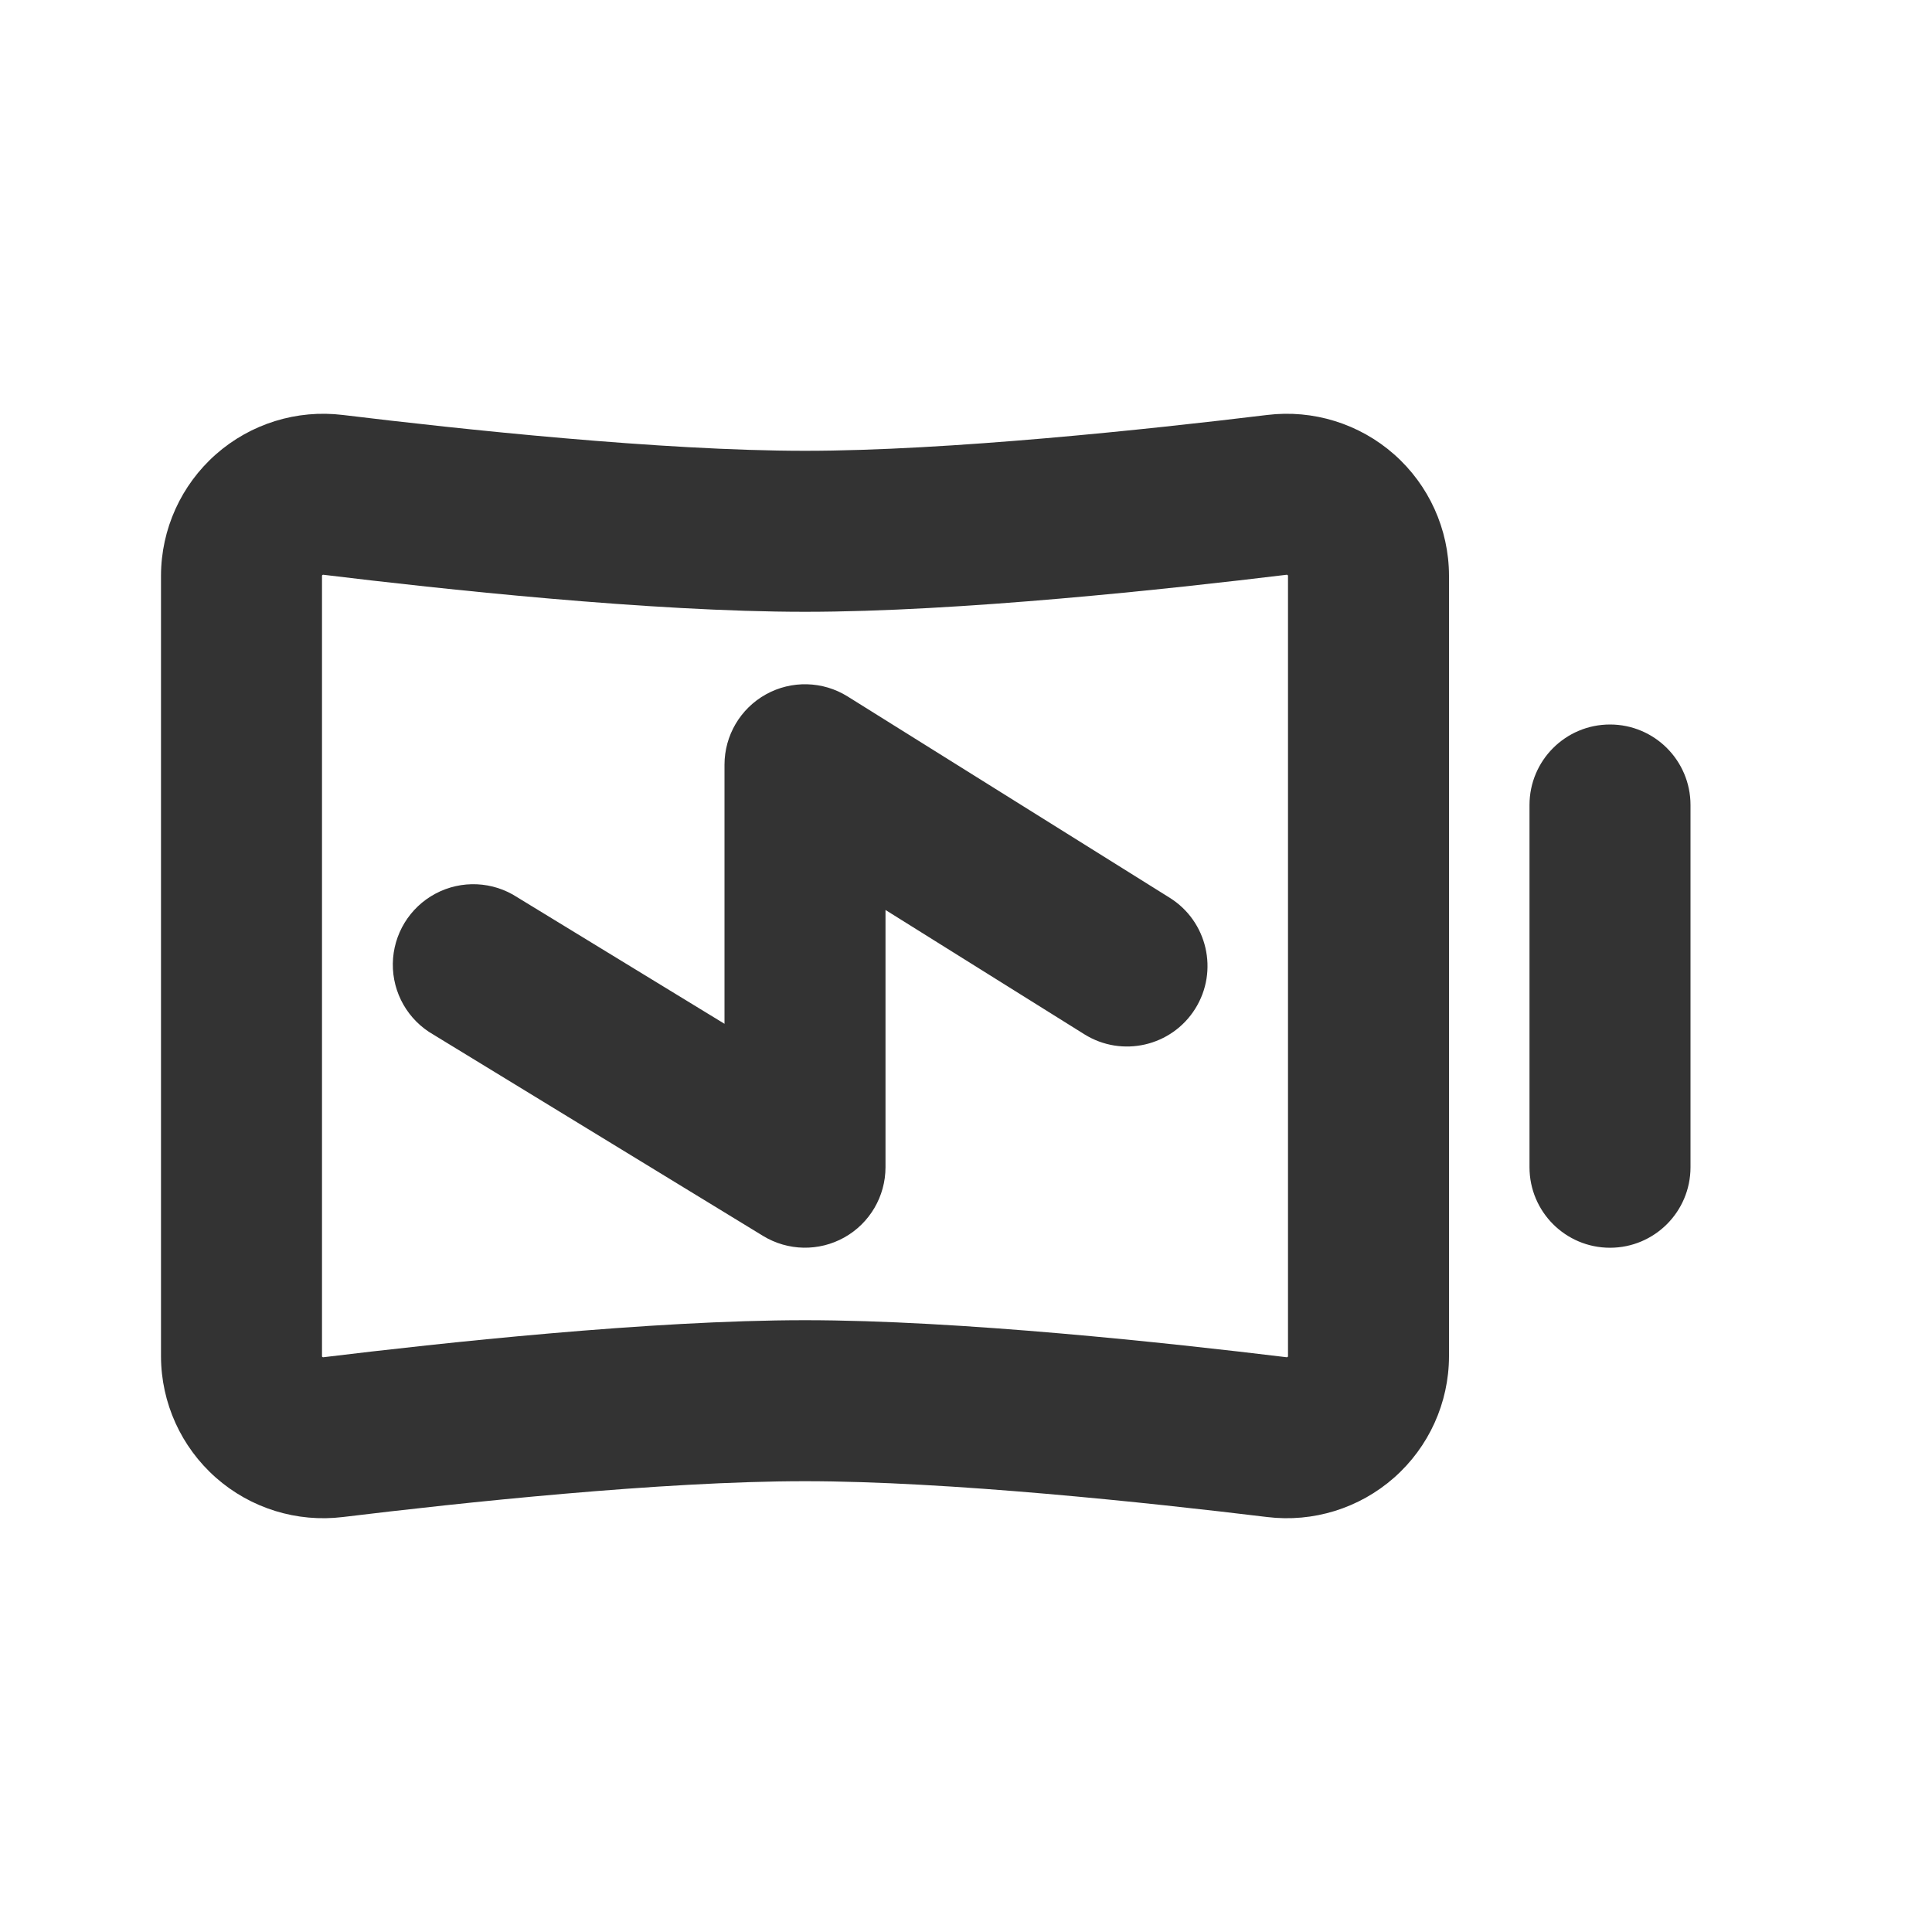
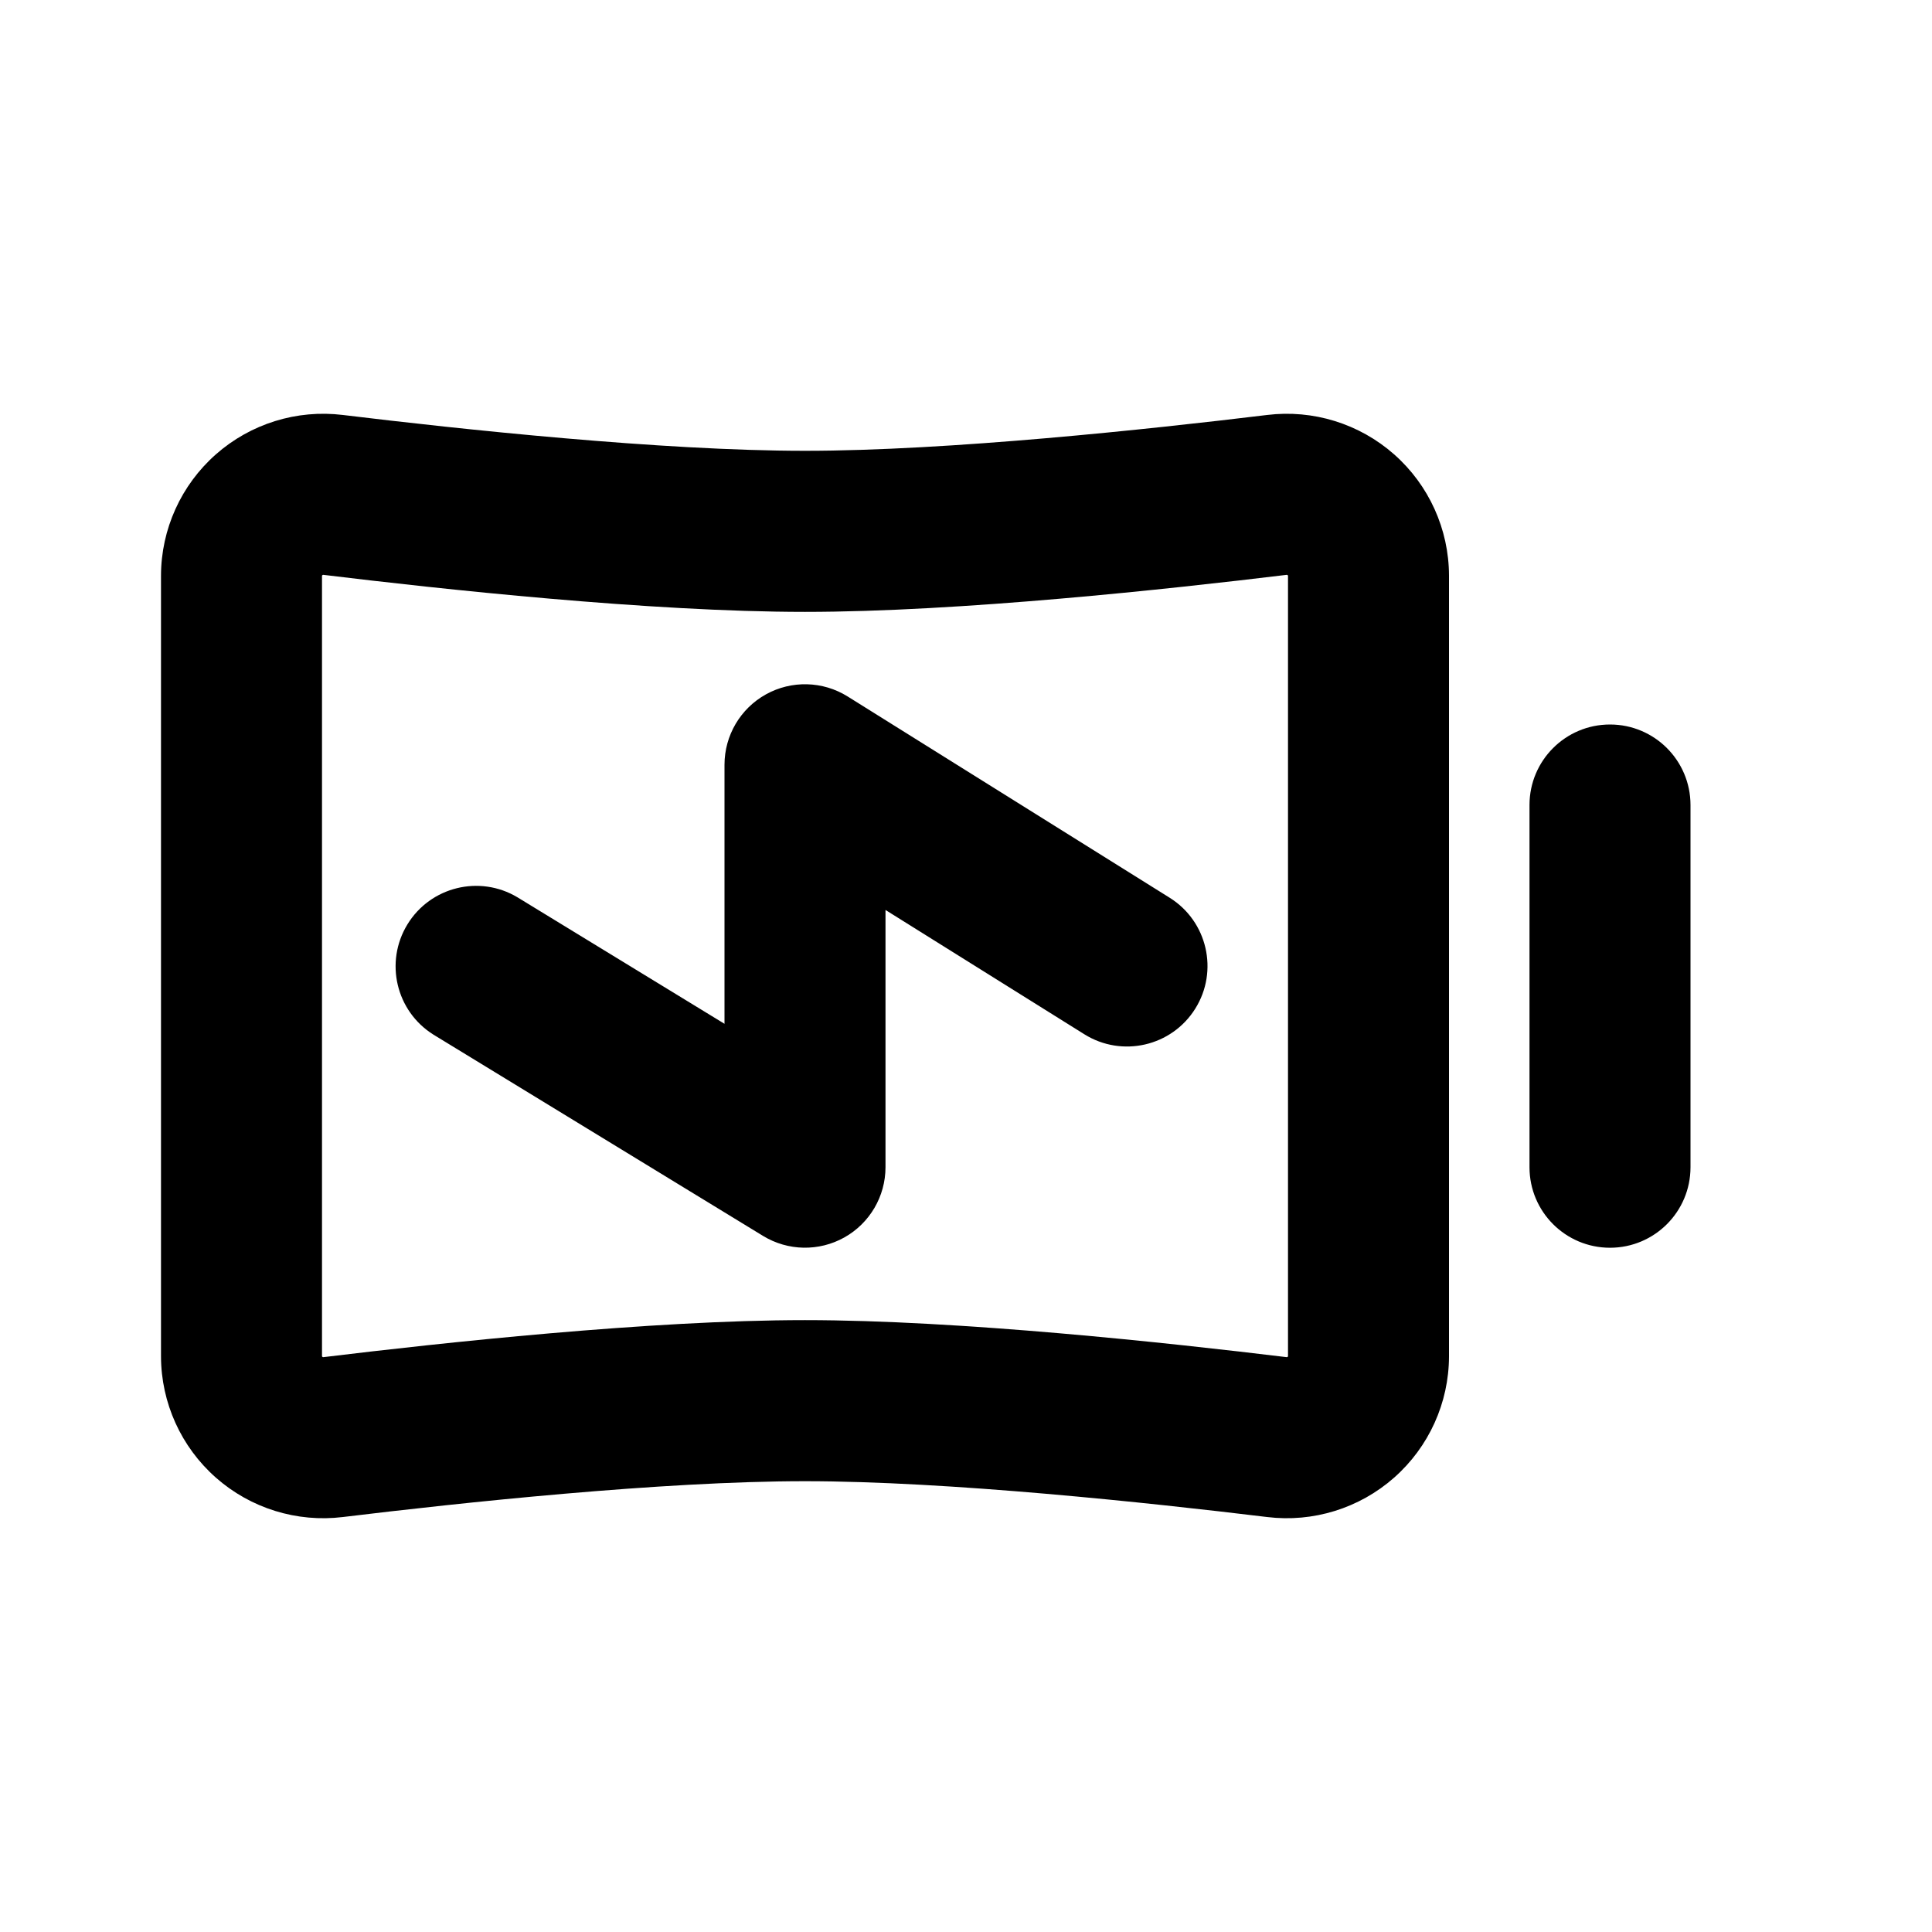
<svg xmlns="http://www.w3.org/2000/svg" width="24" height="24" fill="none" viewBox="0 0 24 24">
-   <path fill="#333" fill-rule="evenodd" d="M4 7.149v9.703l.004.003a.021.021 0 00.007.005h.007c1.456-.177 4.064-.46 5.982-.46 1.918 0 4.526.283 5.982.46h.007a.021.021 0 00.007-.005l.004-.003V7.149l-.004-.004a.022.022 0 00-.007-.005h-.007c-1.456.177-4.064.46-5.982.46-1.918 0-4.526-.283-5.982-.46h-.007a.022.022 0 00-.01.009zM2 7.15a2.015 2.015 0 012.26-1.995c1.458.177 3.957.445 5.74.445 1.783 0 4.282-.268 5.74-.445A2.015 2.015 0 0118 7.15v9.7a2.015 2.015 0 01-2.26 1.995c-1.458-.177-3.957-.445-5.74-.445-1.783 0-4.282.268-5.74.445A2.015 2.015 0 012 16.85v-9.7zM20 9a1 1 0 011 1v4.5a1 1 0 11-2 0V10a1 1 0 011-1zm-9.47-.348A1 1 0 009 9.5v3.218l-2.573-1.571a1 1 0 10-1.042 1.706l4.094 2.5A1 1 0 0011 14.5v-3.196l2.47 1.544a1 1 0 001.06-1.696l-4-2.5z" />
+   <path fill="currentColor" fill-rule="evenodd" d="M4 7.149v9.701l.004.004a.022.022 0 00.007.005h.007c1.456-.177 4.064-.46 5.982-.46 1.918 0 4.526.283 5.982.46a.02.02 0 00.005 0h.002a.022.022 0 00.007-.005.014.014 0 00.004-.004v-9.7l-.004-.004a.022.022 0 00-.007-.005h-.007c-1.456.177-4.064.46-5.982.46-1.918 0-4.526-.283-5.982-.46h-.007a.022.022 0 00-.01.009zM2 7.15a2.015 2.015 0 012.26-1.995c1.458.177 3.957.445 5.74.445 1.783 0 4.282-.268 5.74-.445A2.015 2.015 0 0118 7.15v9.7a2.015 2.015 0 01-2.26 1.995c-1.458-.177-3.957-.445-5.74-.445-1.783 0-4.282.268-5.74.445A2.015 2.015 0 012 16.85v-9.7zM20 9a1 1 0 011 1v4.5a1 1 0 11-2 0V10a1 1 0 011-1zm-9.47-.348A1 1 0 009 9.5v3.218l-2.573-1.572a1 1 0 00-1.042 1.707l4.094 2.5A1 1 0 0011 14.5v-3.196l2.47 1.544a1 1 0 001.06-1.696l-4-2.5z" />
</svg>
